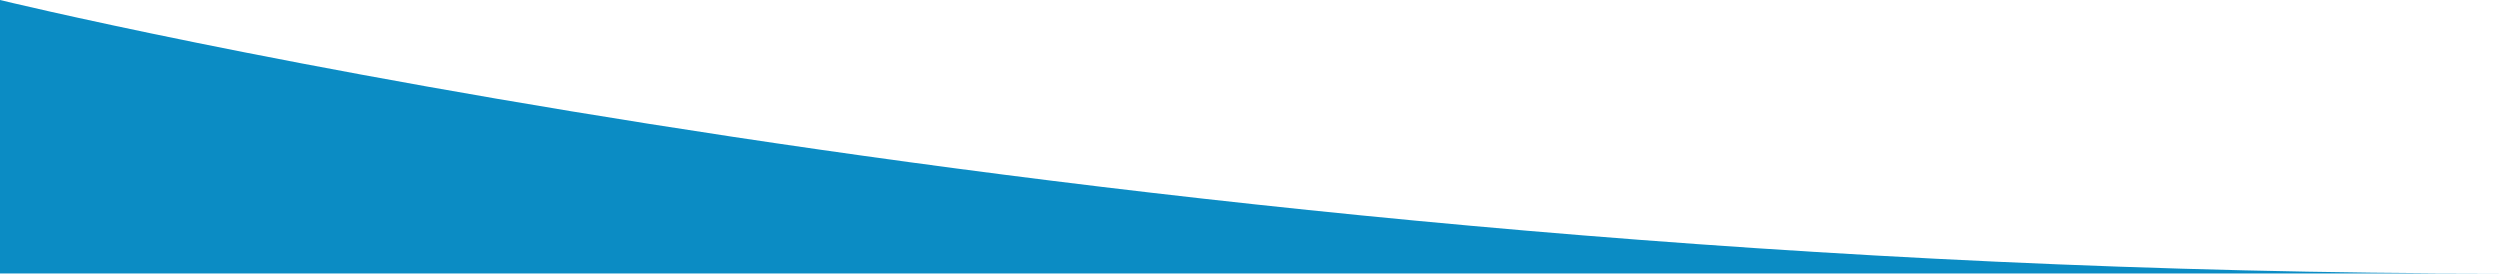
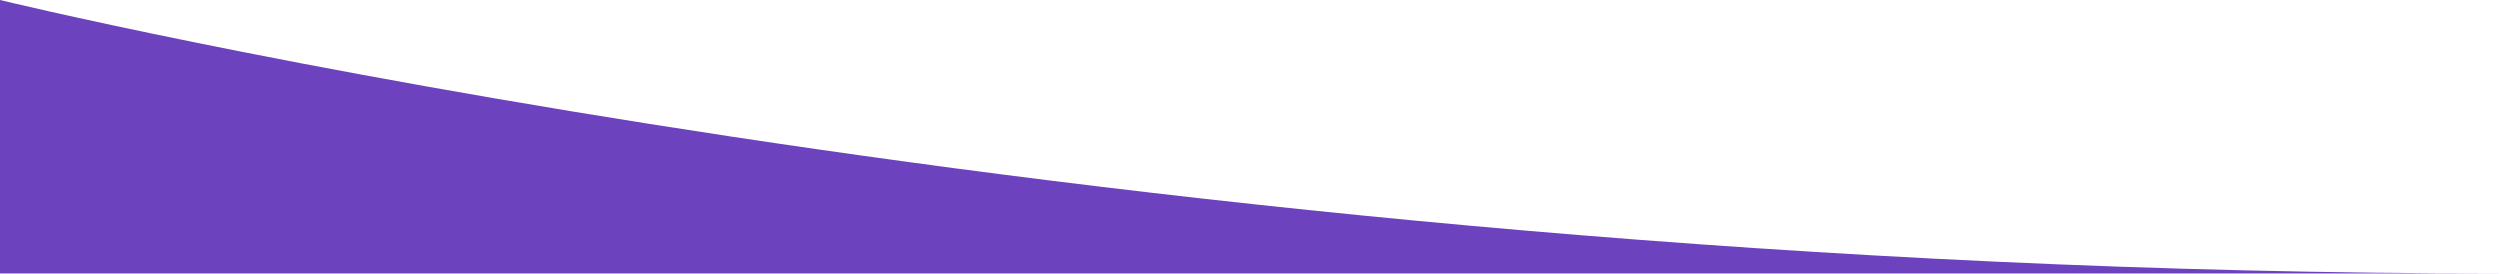
<svg xmlns="http://www.w3.org/2000/svg" width="100%" height="100px" viewBox="0 0 1280 140" preserveAspectRatio="none">
-   <g fill="#0b8cc4">
+   <g fill="#6c42bf">
    <path d="M0 140h1280C573.08 140 0 0 0 0z" />
  </g>
</svg>
